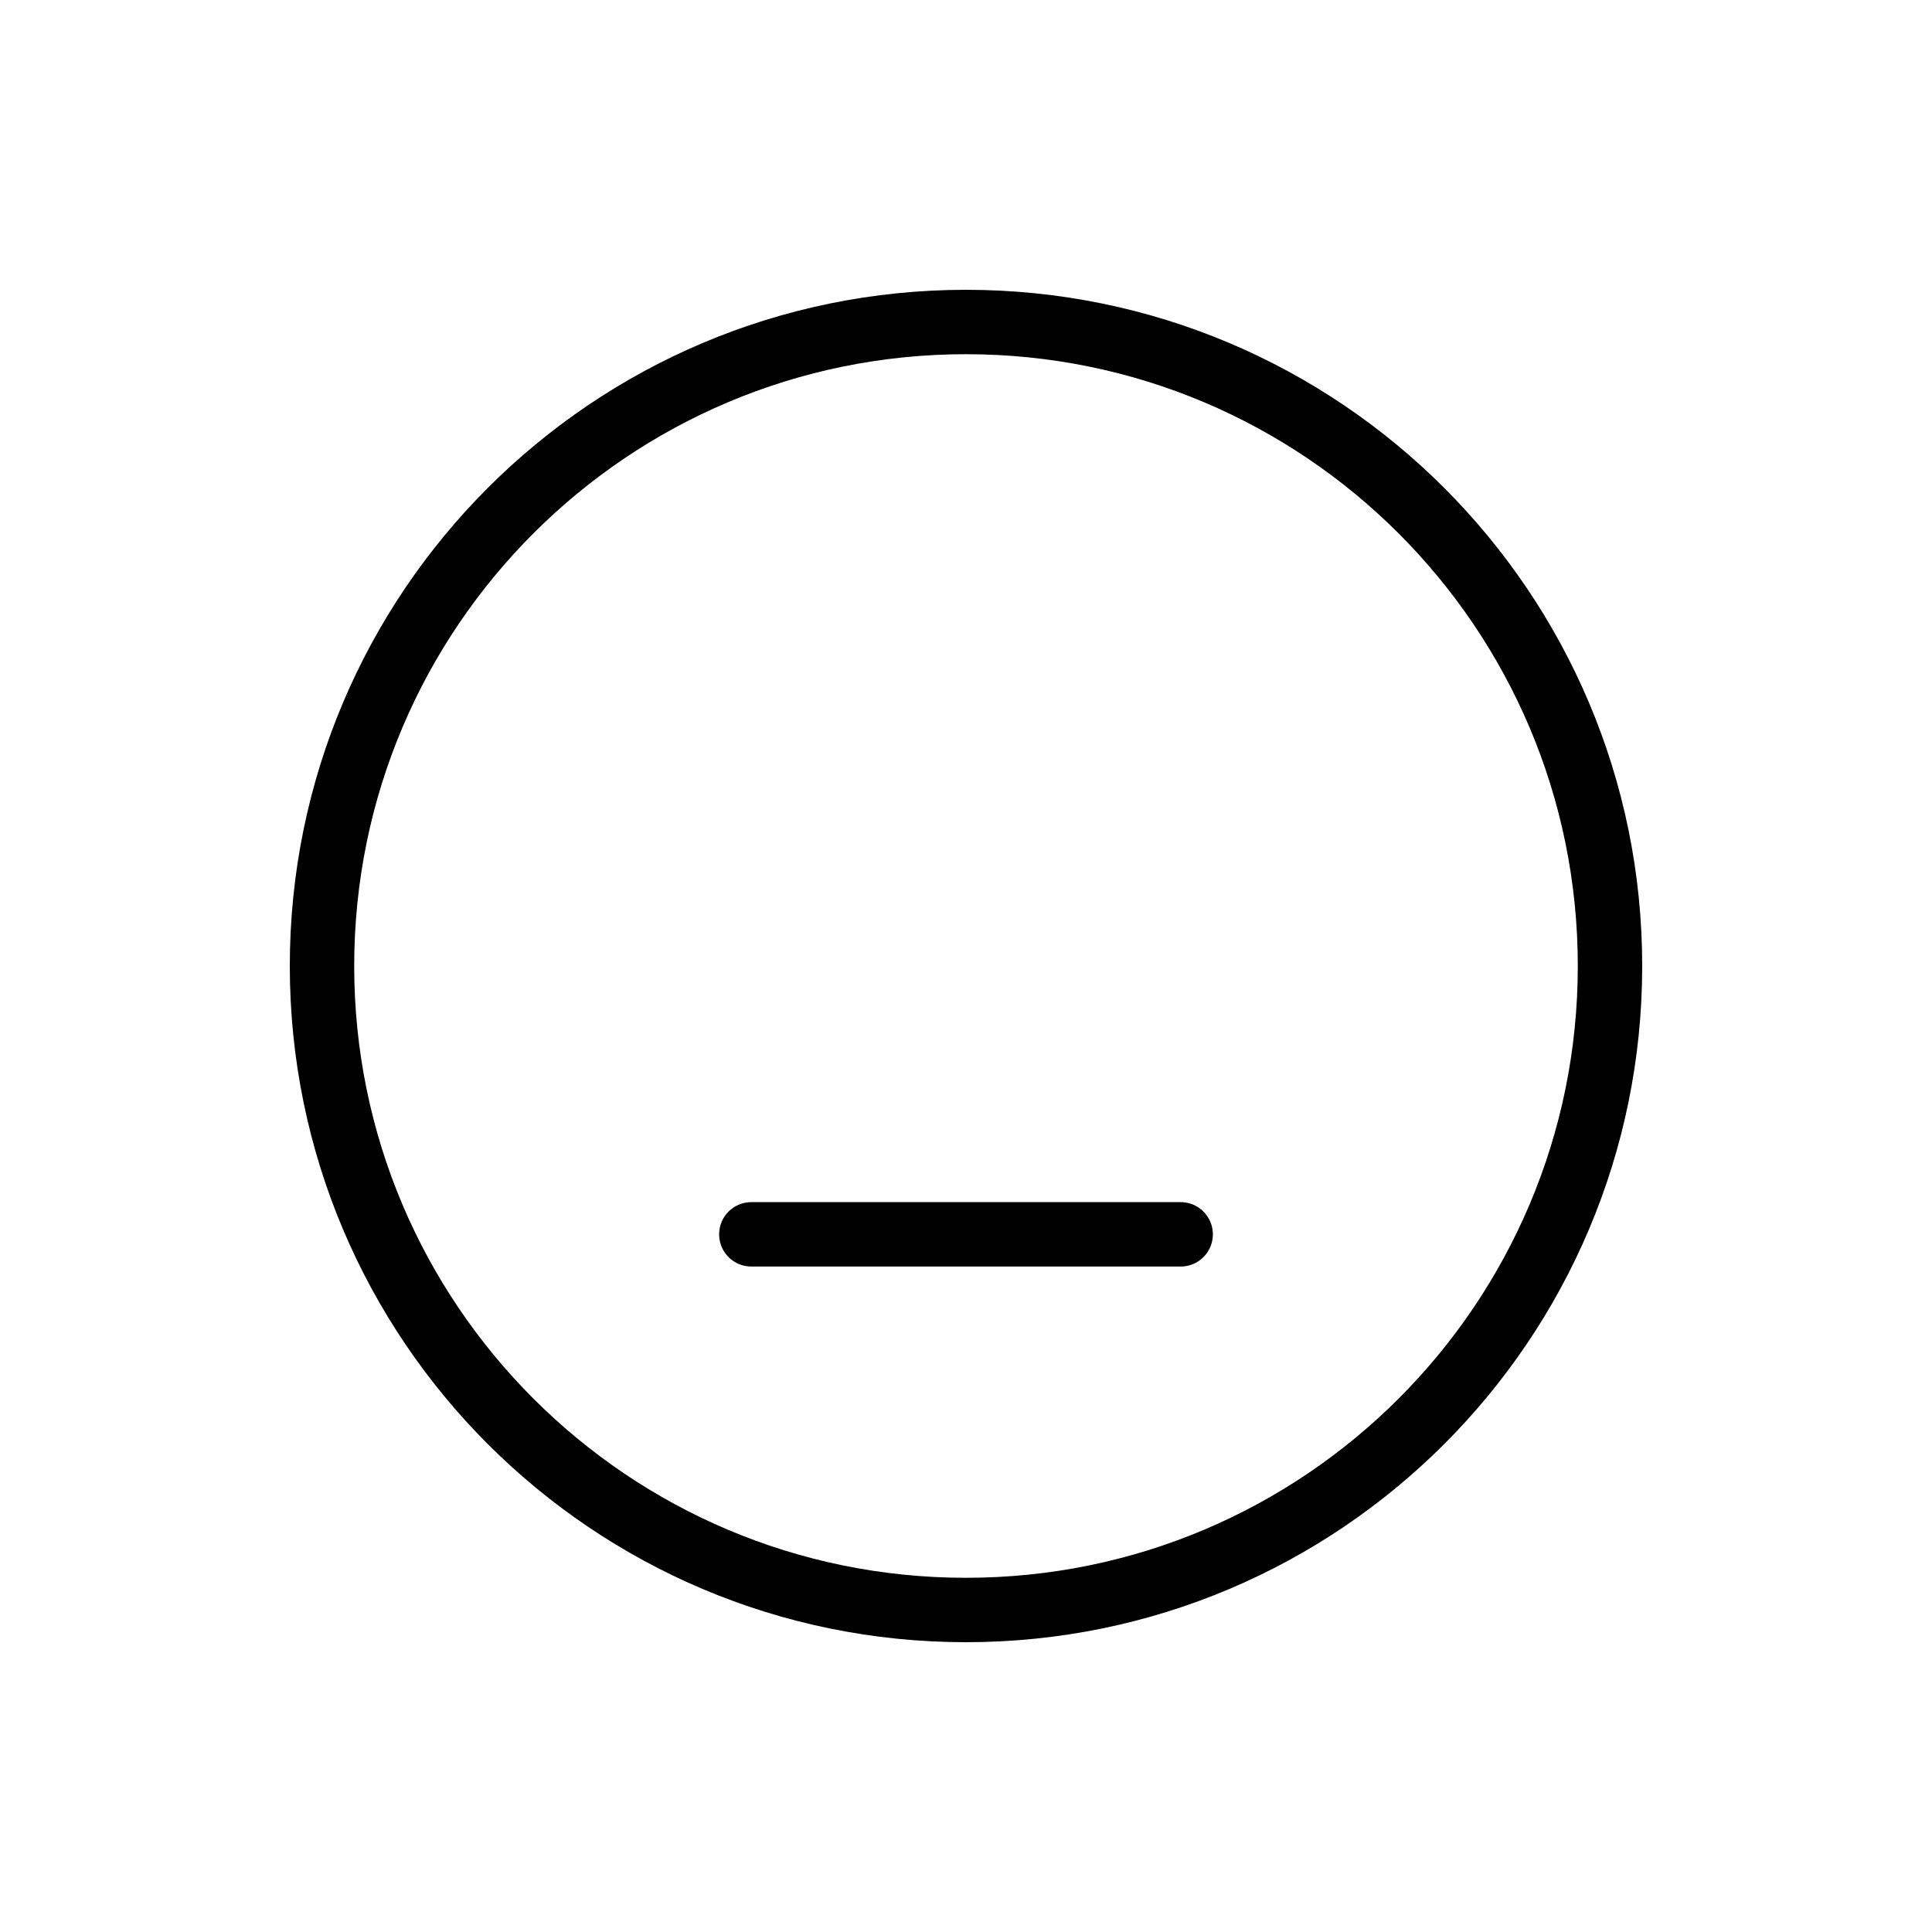
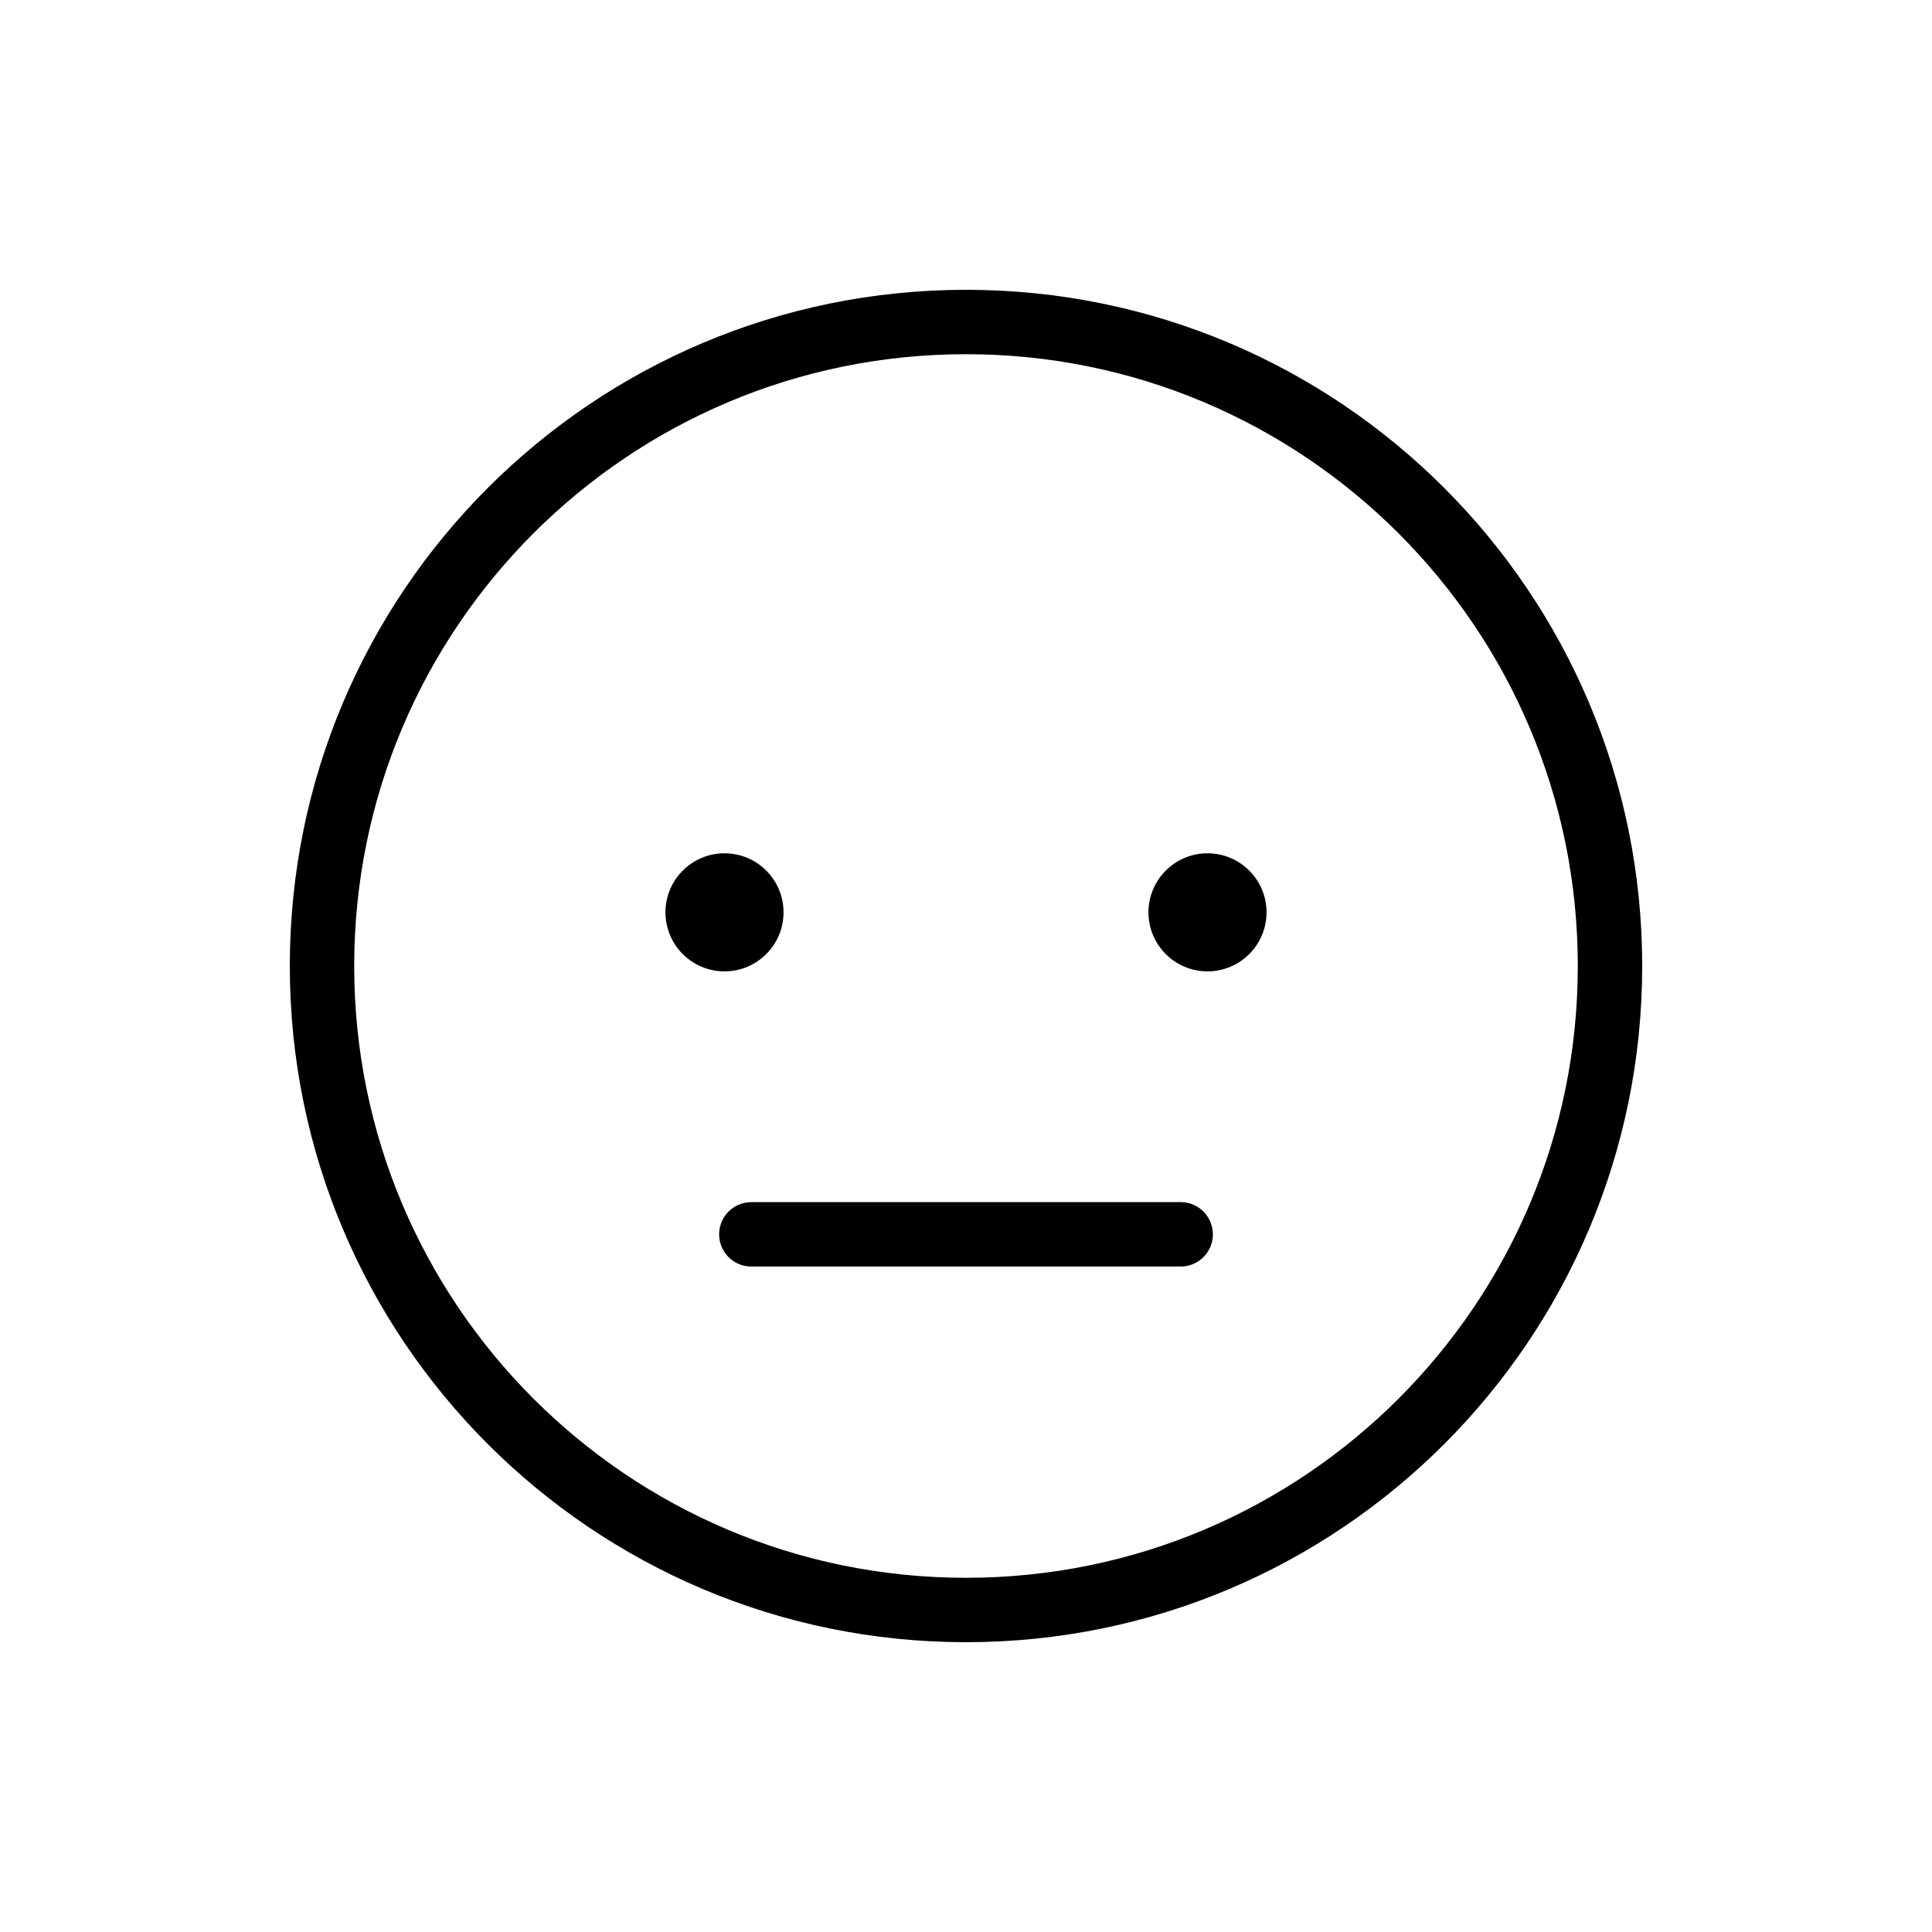
<svg xmlns="http://www.w3.org/2000/svg" viewBox="0 0 72 72" fill="none" stroke-linecap="round" stroke-linejoin="round">
  <circle cx="36" cy="36" r="24" stroke="currentColor" stroke-width="2.4" />
-   <circle cx="27" cy="34" r="2.2" />
-   <circle cx="45" cy="34" r="2.2" />
+   <circle cx="27" cy="34" r="2.2" fill="currentColor" />
+   <circle cx="45" cy="34" r="2.2" fill="currentColor" />
  <path d="M28 46h16" stroke="currentColor" stroke-width="2.4" />
</svg>
